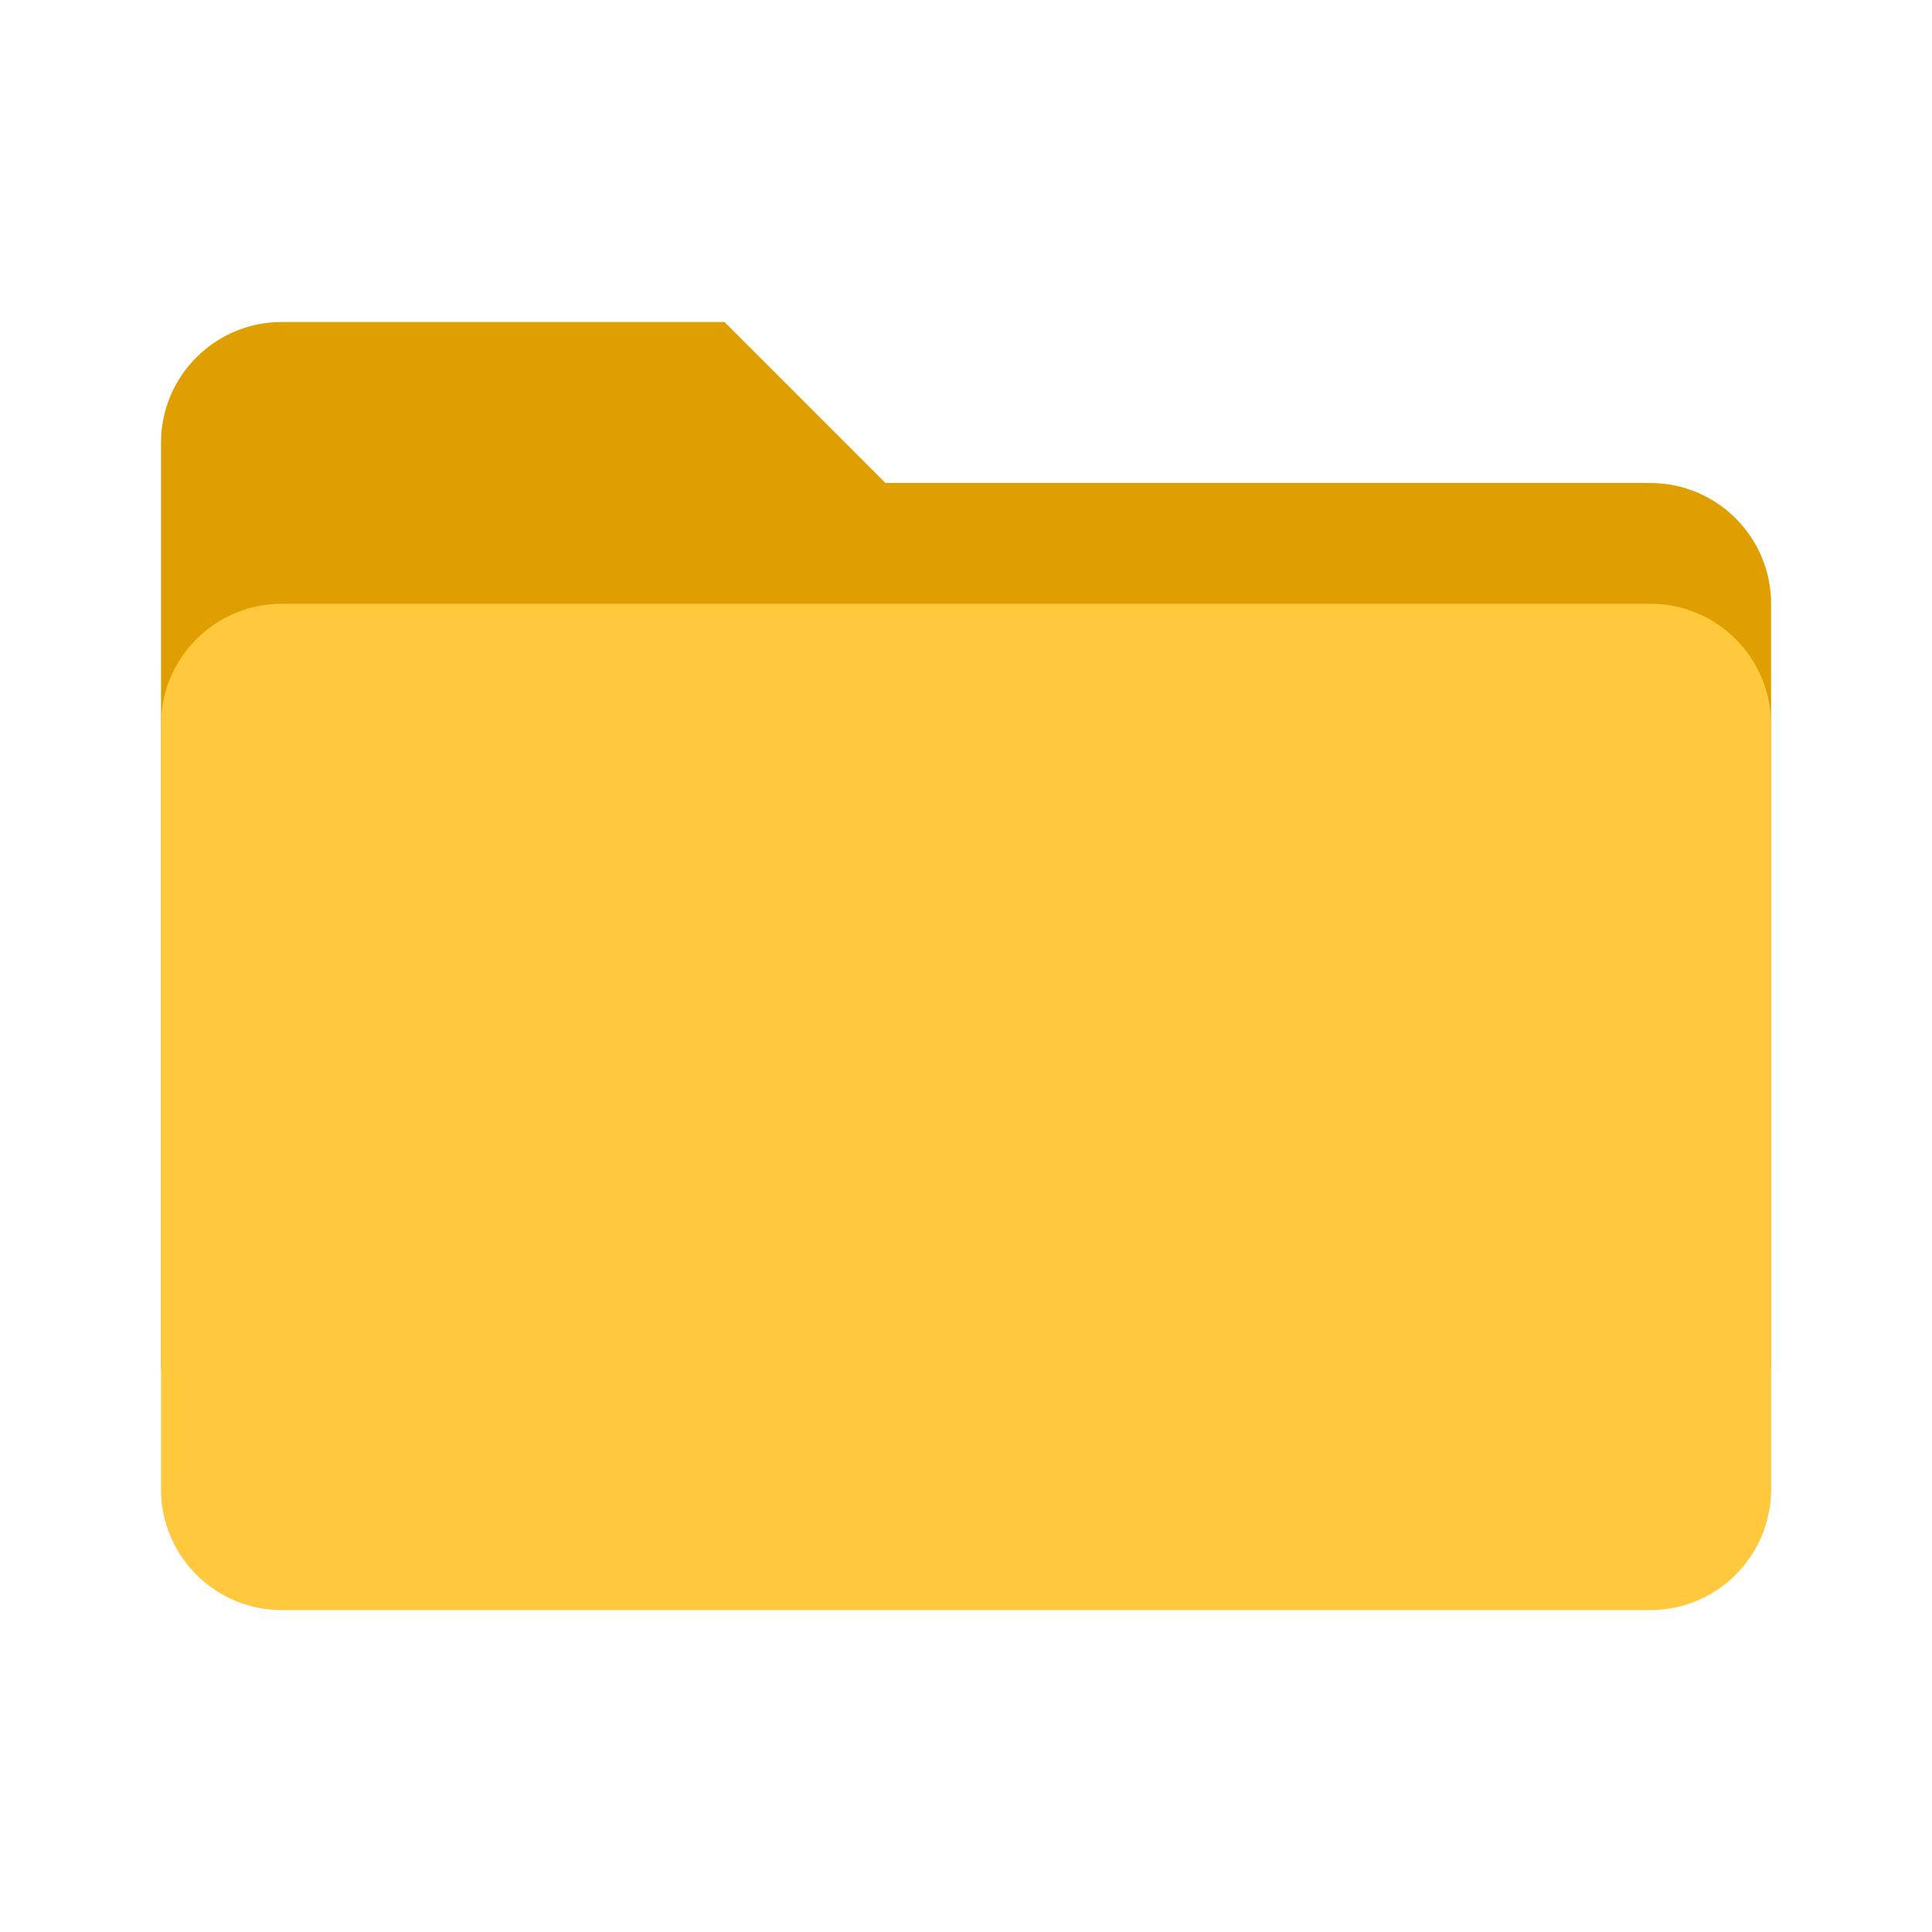
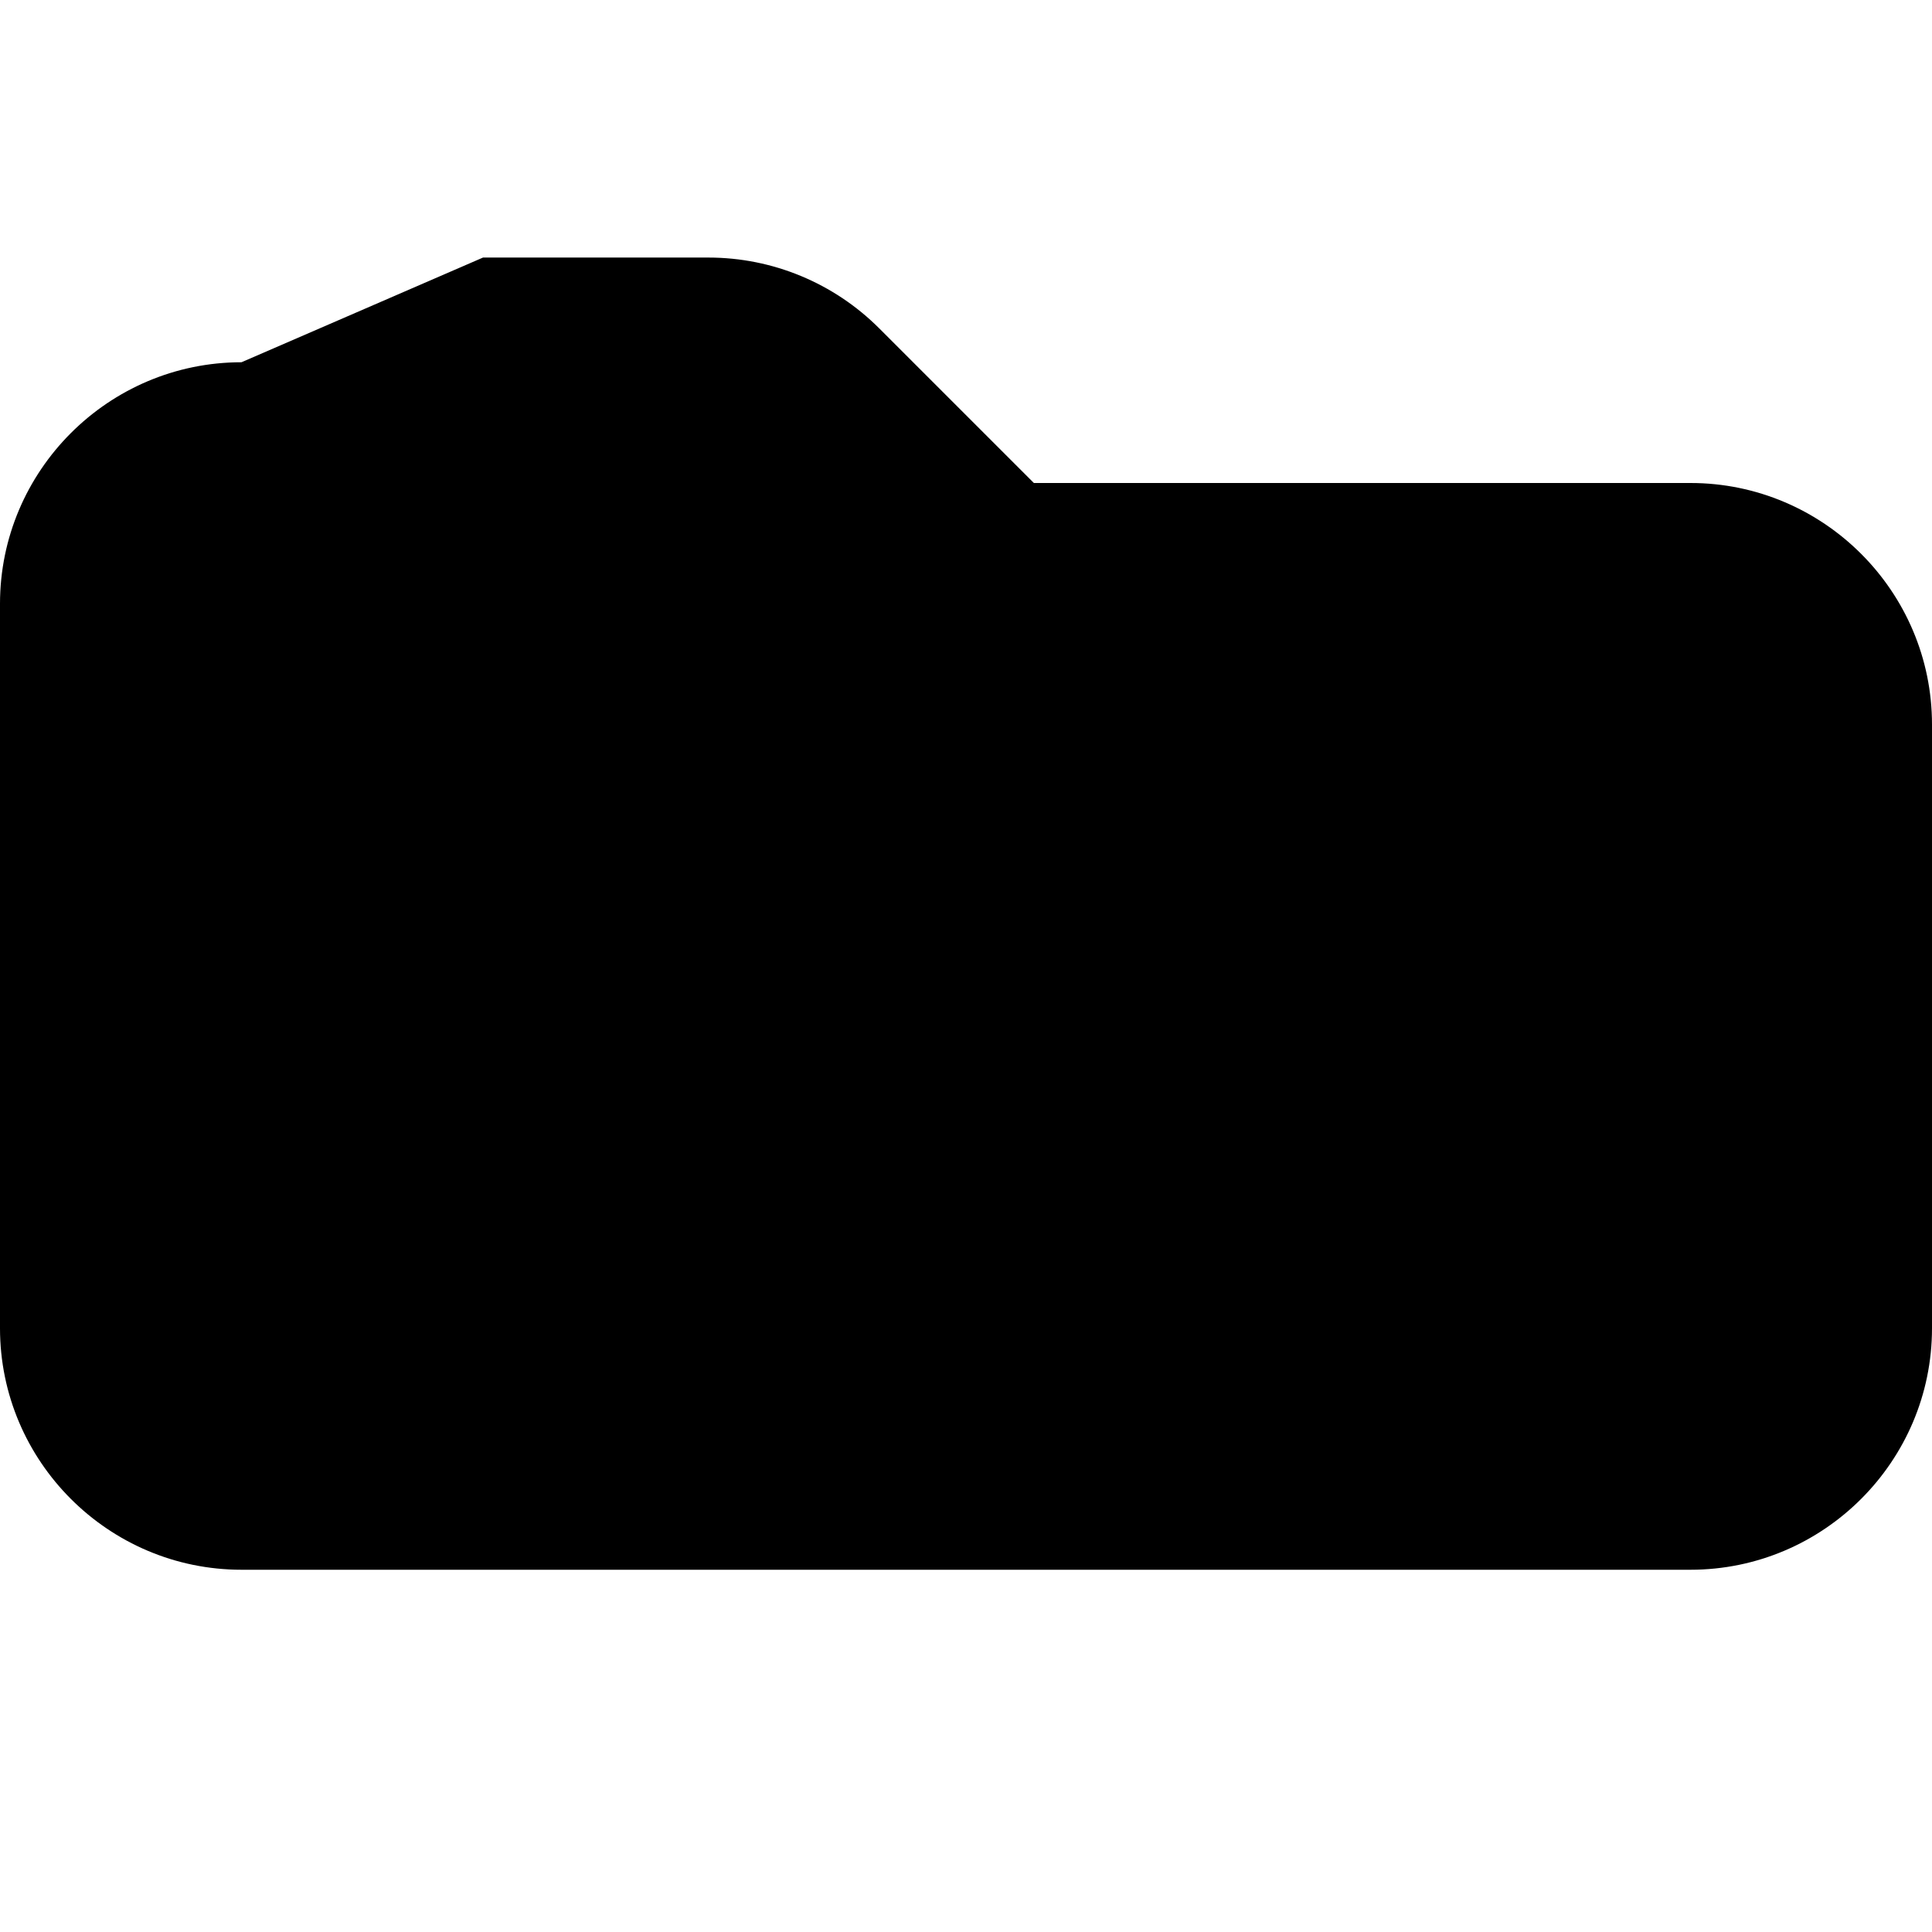
- <svg xmlns="http://www.w3.org/2000/svg" viewBox="0 0 16 16" aria-hidden="true">
-   <g transform="scale(.6667)">
-     <path style="fill:#e09f00" d="M2 5.5A1.5 1.5 0 0 1 3.5 4H9l2 2h9.5A1.5 1.5 0 0 1 22 7.5V17H2z" />
-     <path style="fill:#ffc83d" d="M2 9a1.5 1.5 0 0 1 1.5-1.5h17A1.5 1.5 0 0 1 22 9v9.5a1.5 1.5 0 0 1-1.5 1.5h-17A1.5 1.5 0 0 1 2 18.5z" />
-   </g>
+ <svg xmlns="http://www.w3.org/2000/svg" viewBox="0 0 16 16" fill="currentColor" aria-hidden="true">
+   <path d="m 2 3 c -1.102 0 -2 0.898 -2 2 v 6 c 0 1.102 0.898 2 2 2 h 12 c 1.102 0 2 -0.898 2 -2 v -5 c 0 -1.102 -0.898 -2 -2 -2 h -5.438 l -1.281 -1.281 c -0.375 -0.375 -0.883 -0.586 -1.414 -0.586 h -1.867 z m 0 0" />
</svg>
